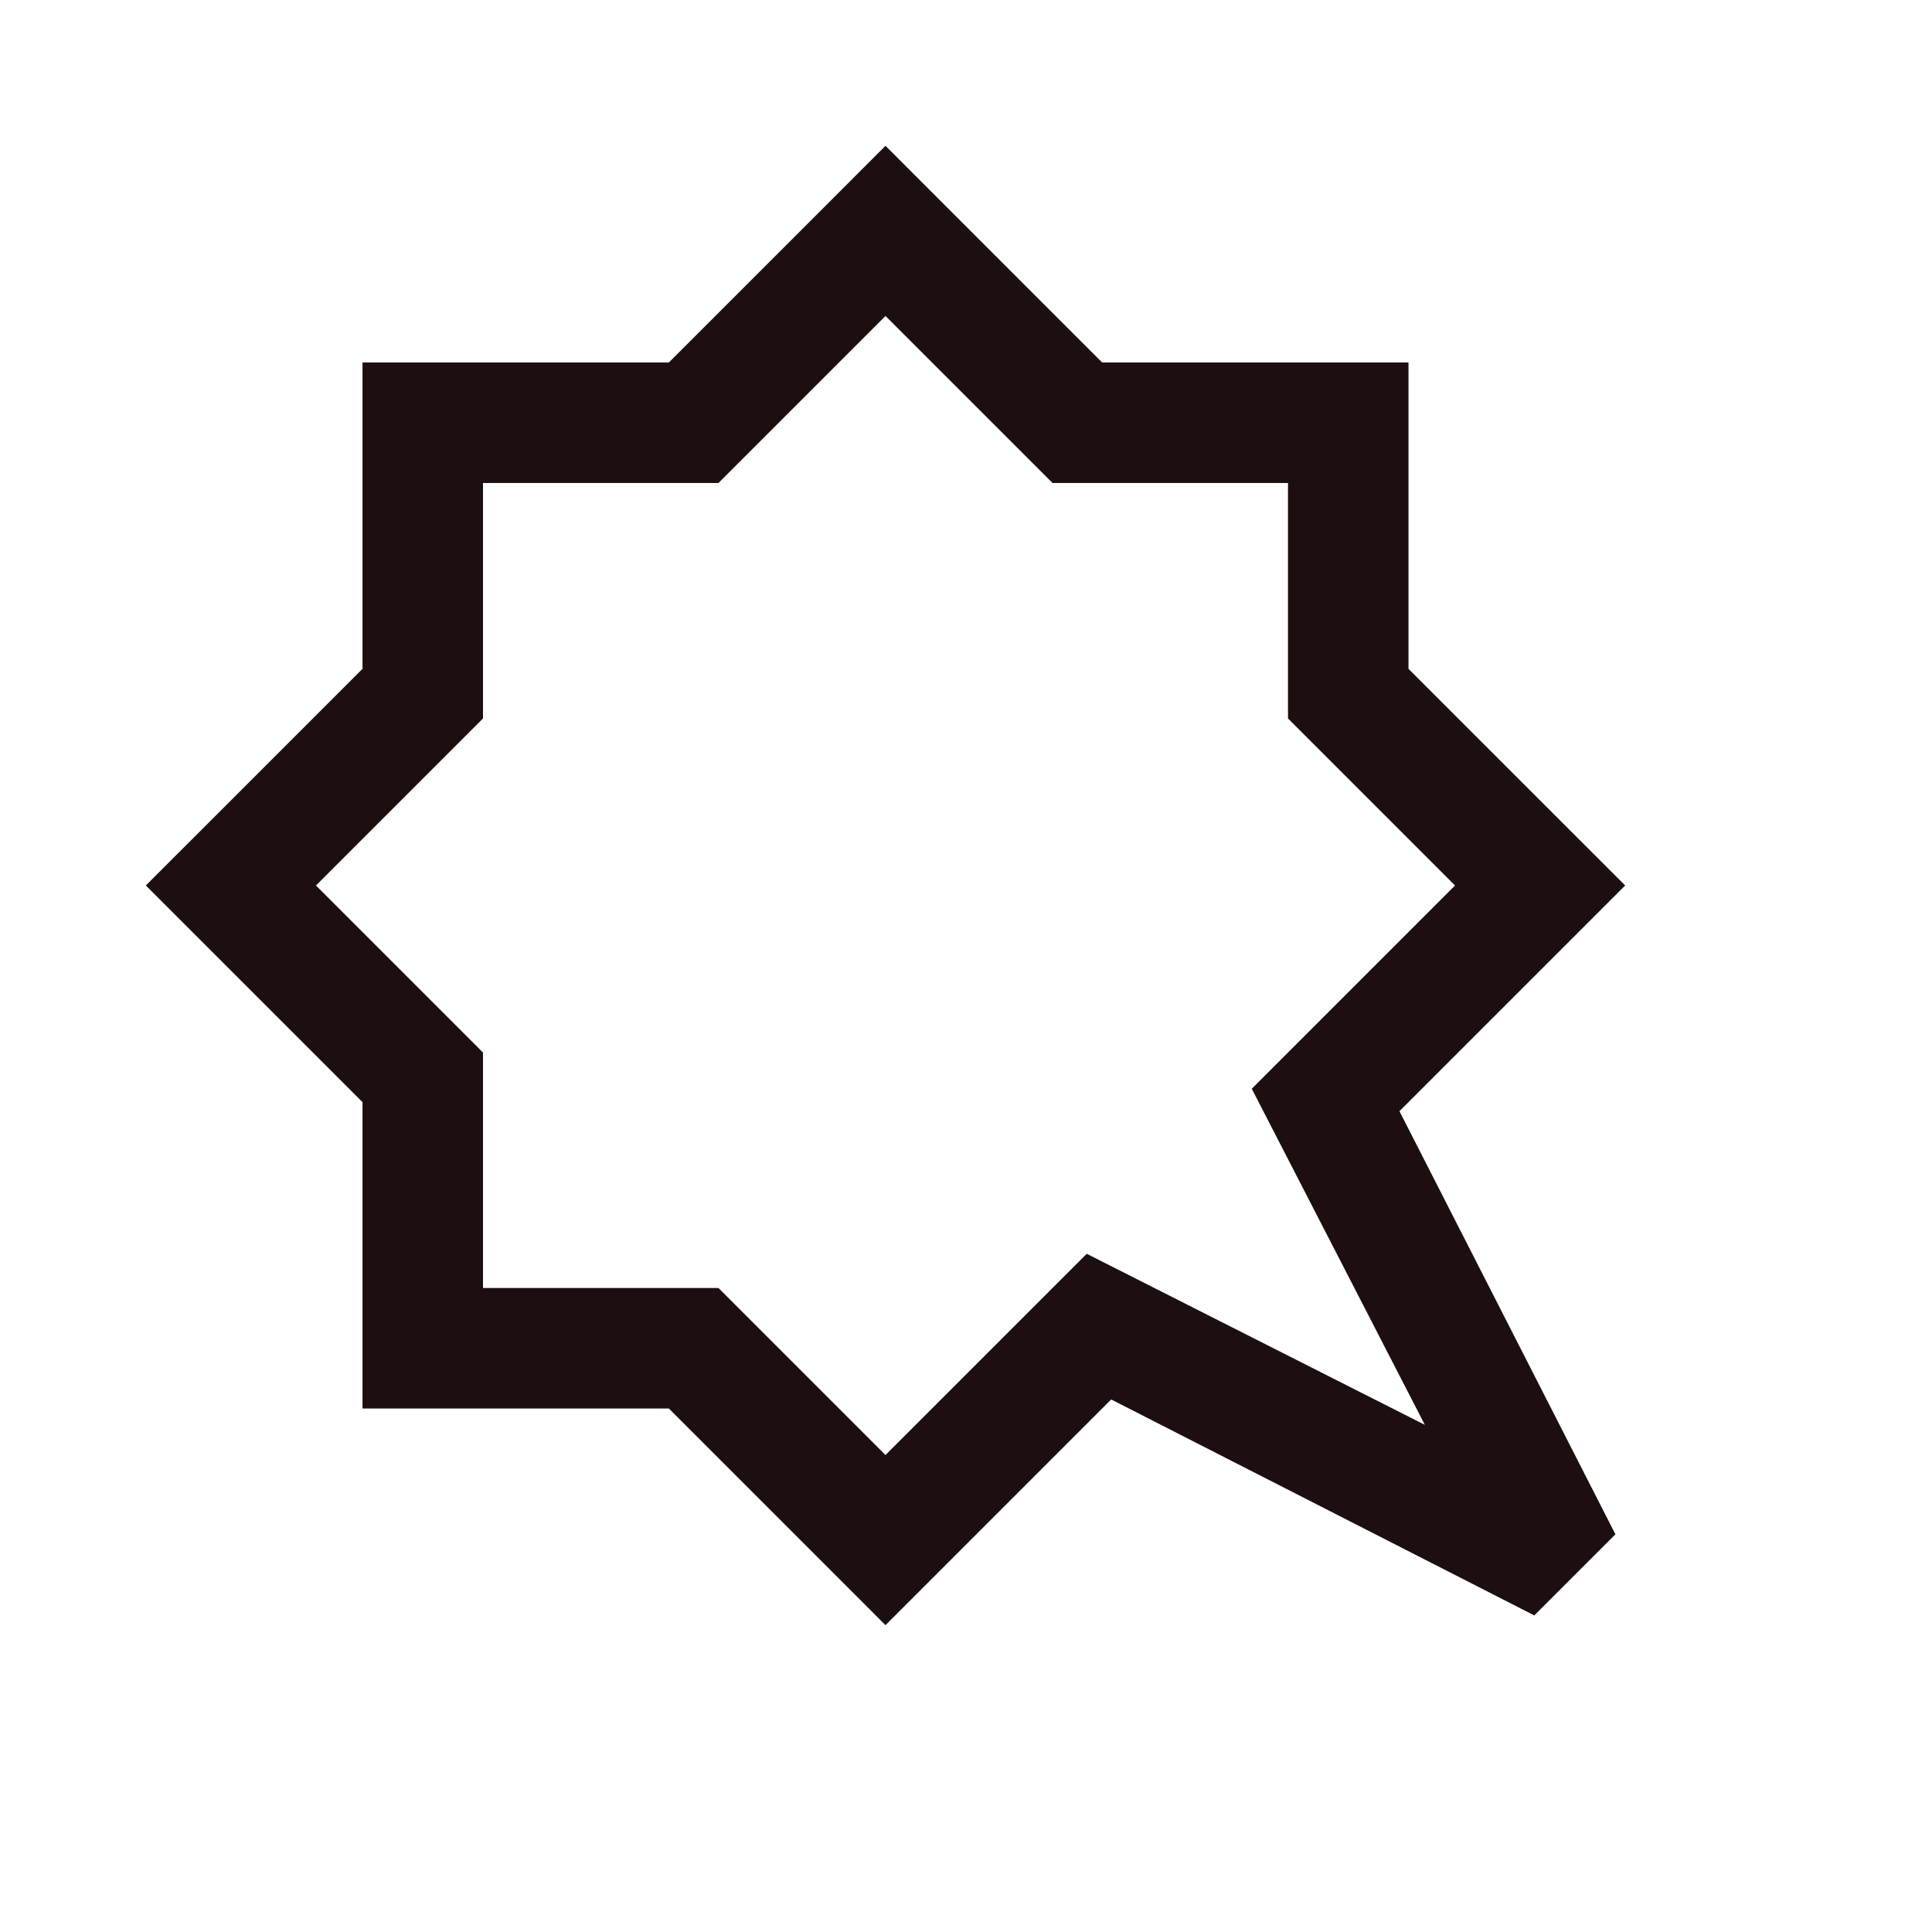
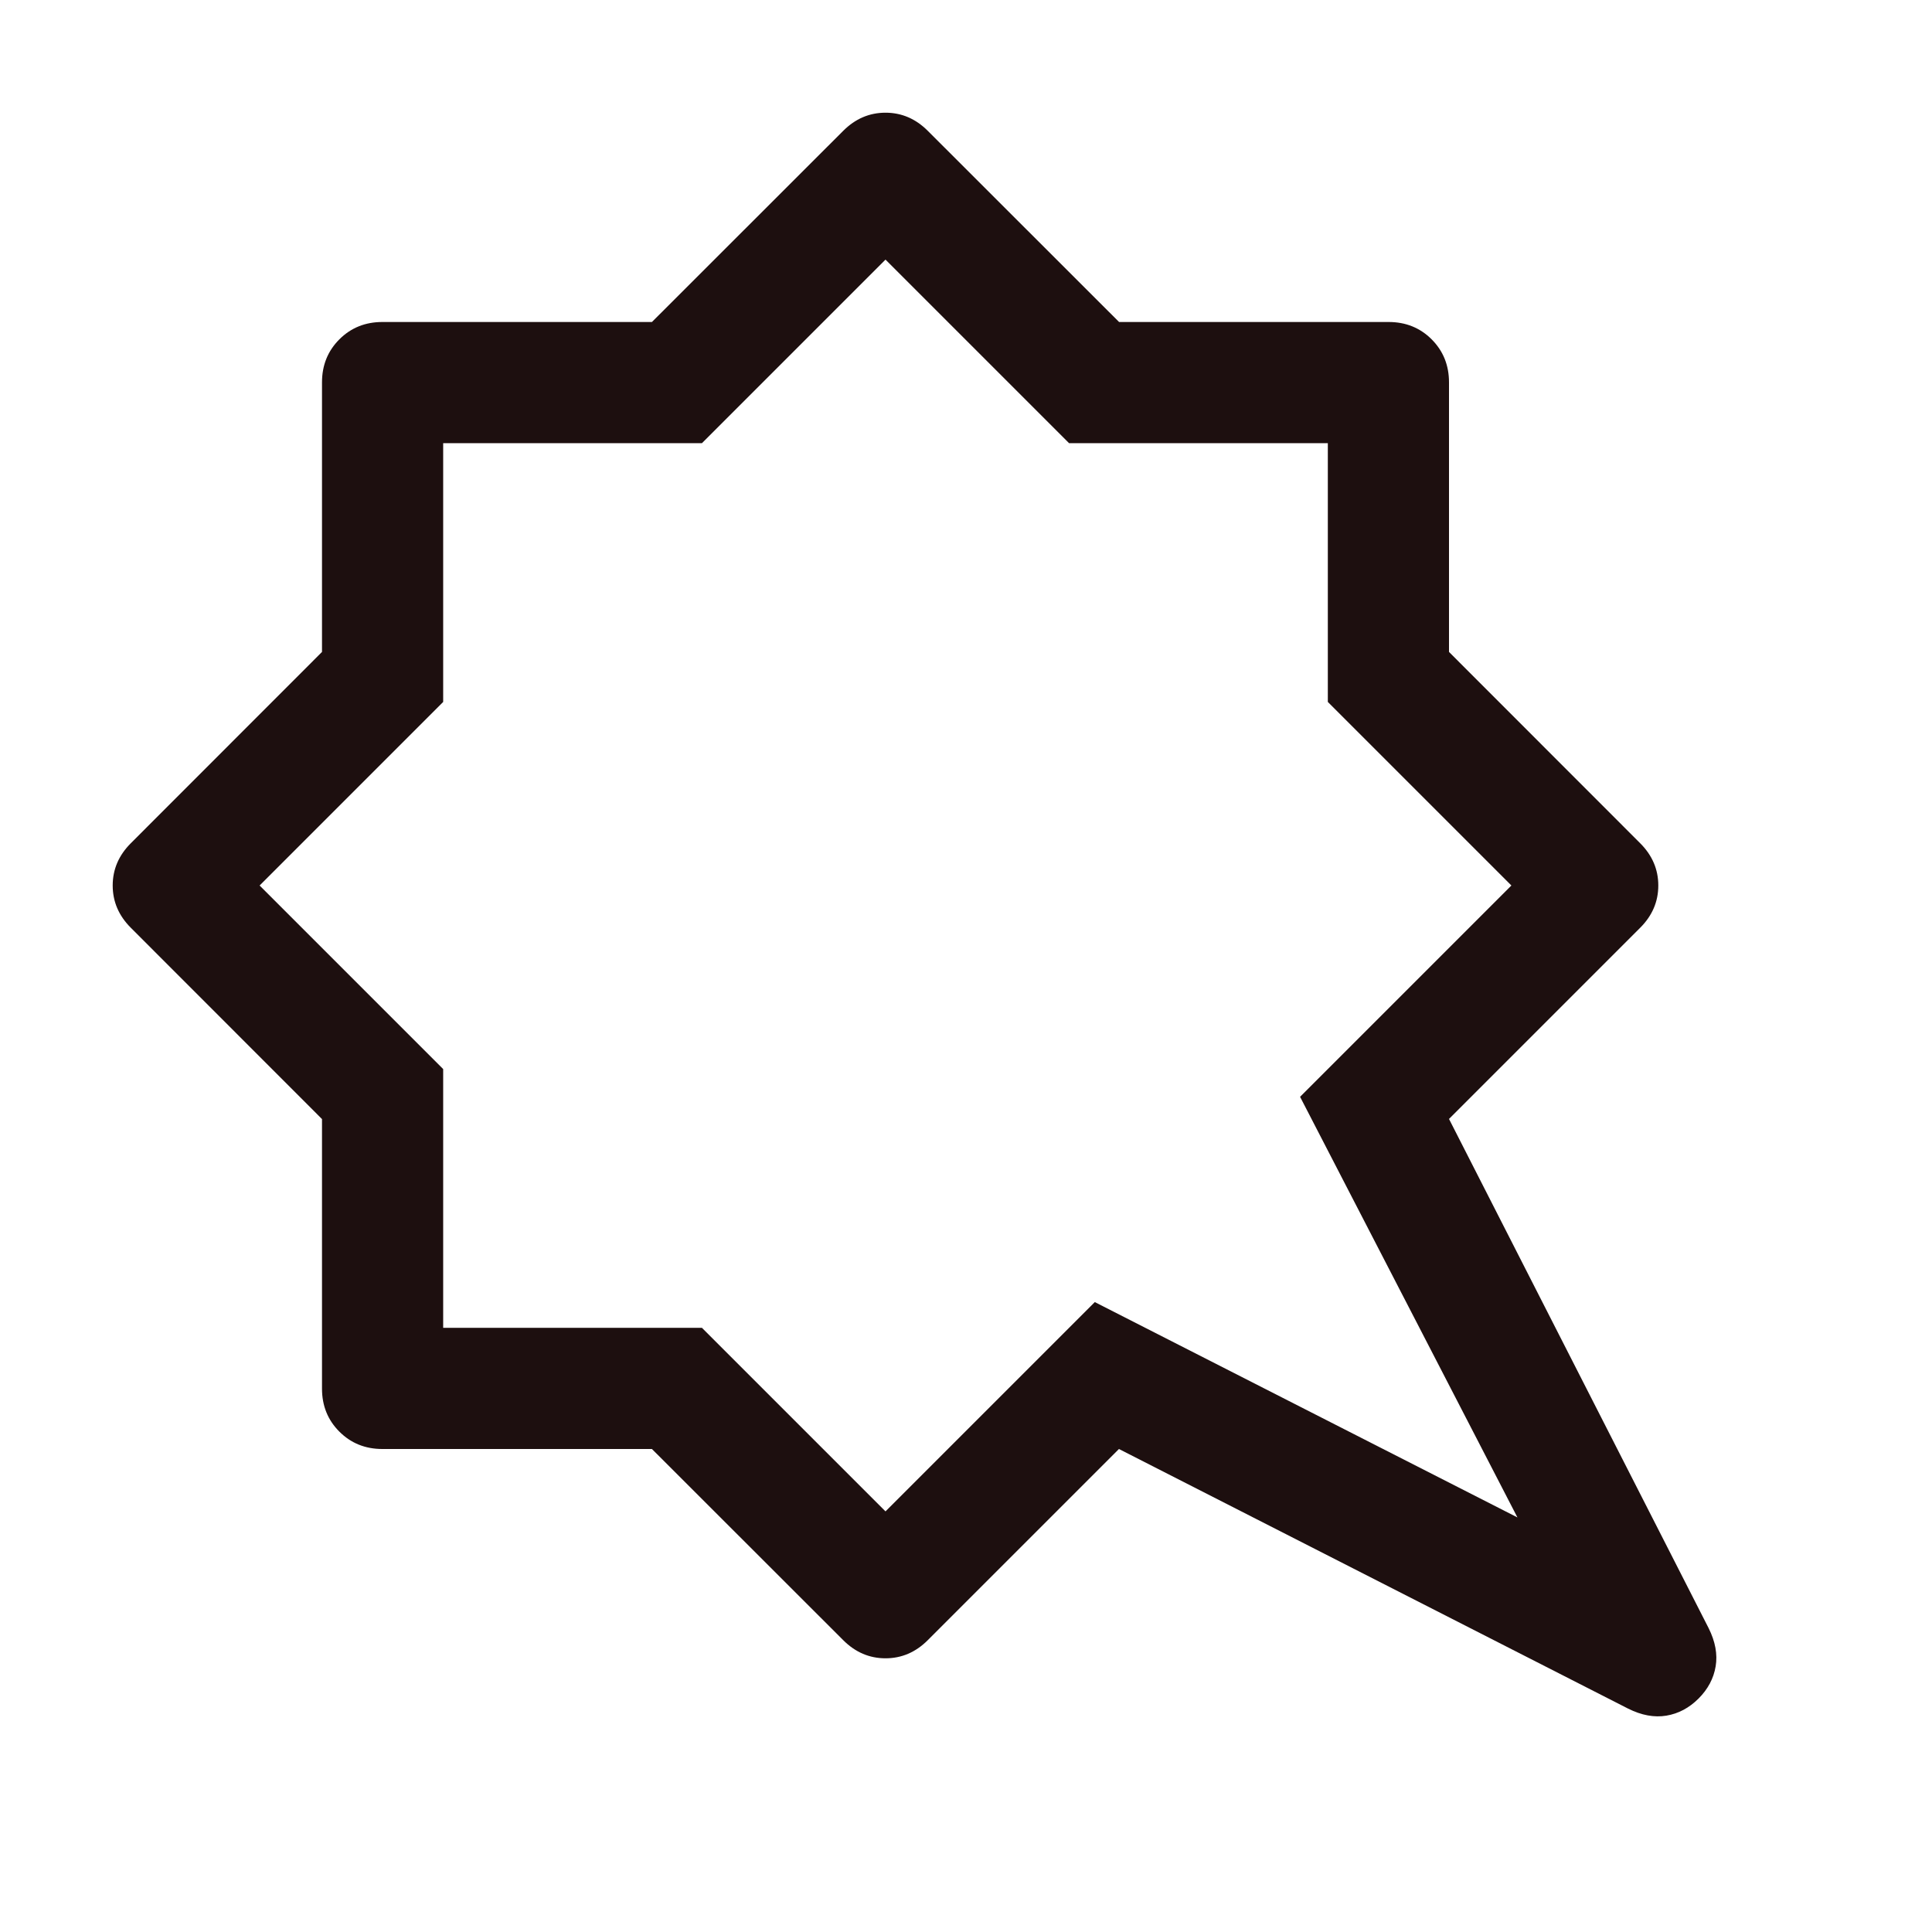
- <svg xmlns="http://www.w3.org/2000/svg" height="24px" viewBox="0 -960 960 960" width="24px" fill="#1d0f0f">
-   <path d="m440-803-83 83H240v117l-83 83 83 83v117h117l83 83 100-100 168 85-86-167 101-101-83-83v-117H523l-83-83Zm0-84.54 107.66 107.67h152.21v152.21L807.54-520 695.38-407.85l107.31 210.23-40.31 40.31-210.23-107.31L440-152.46 332.34-260.13H180.13v-152.21L72.46-520l107.67-107.66v-152.21h152.21L440-887.54ZM440-520Z" />
+ <svg xmlns="http://www.w3.org/2000/svg" height="20px" viewBox="0 -960 960 960" width="20px" fill="#1d0f0f">
+   <path d="M754-206 646-415l105-105-91.21-91.21v-128.58H531.21L440-831l-91.21 91.21H220.21v128.58L129-520l91.21 91.21v128.58h128.58L440-209l104-104 210 107Zm90 90q-7 7-16 8.5t-19-3.5L556-240l-95 95q-9 9-21 9t-21-9l-95.06-95H190q-12.75 0-21.37-8.63Q160-257.25 160-270v-133.94L65-499q-9-9-9-21t9-21l95-95.06V-770q0-12.75 8.63-21.38Q177.25-800 190-800h133.94L419-895q9-9 21-9t21 9l95.06 95H690q12.75 0 21.38 8.62Q720-782.75 720-770v133.94L815-541q9 9 9 21t-9 21l-95 95 129 253q5 10 3.5 19t-8.5 16ZM441-518Z" />
</svg>
